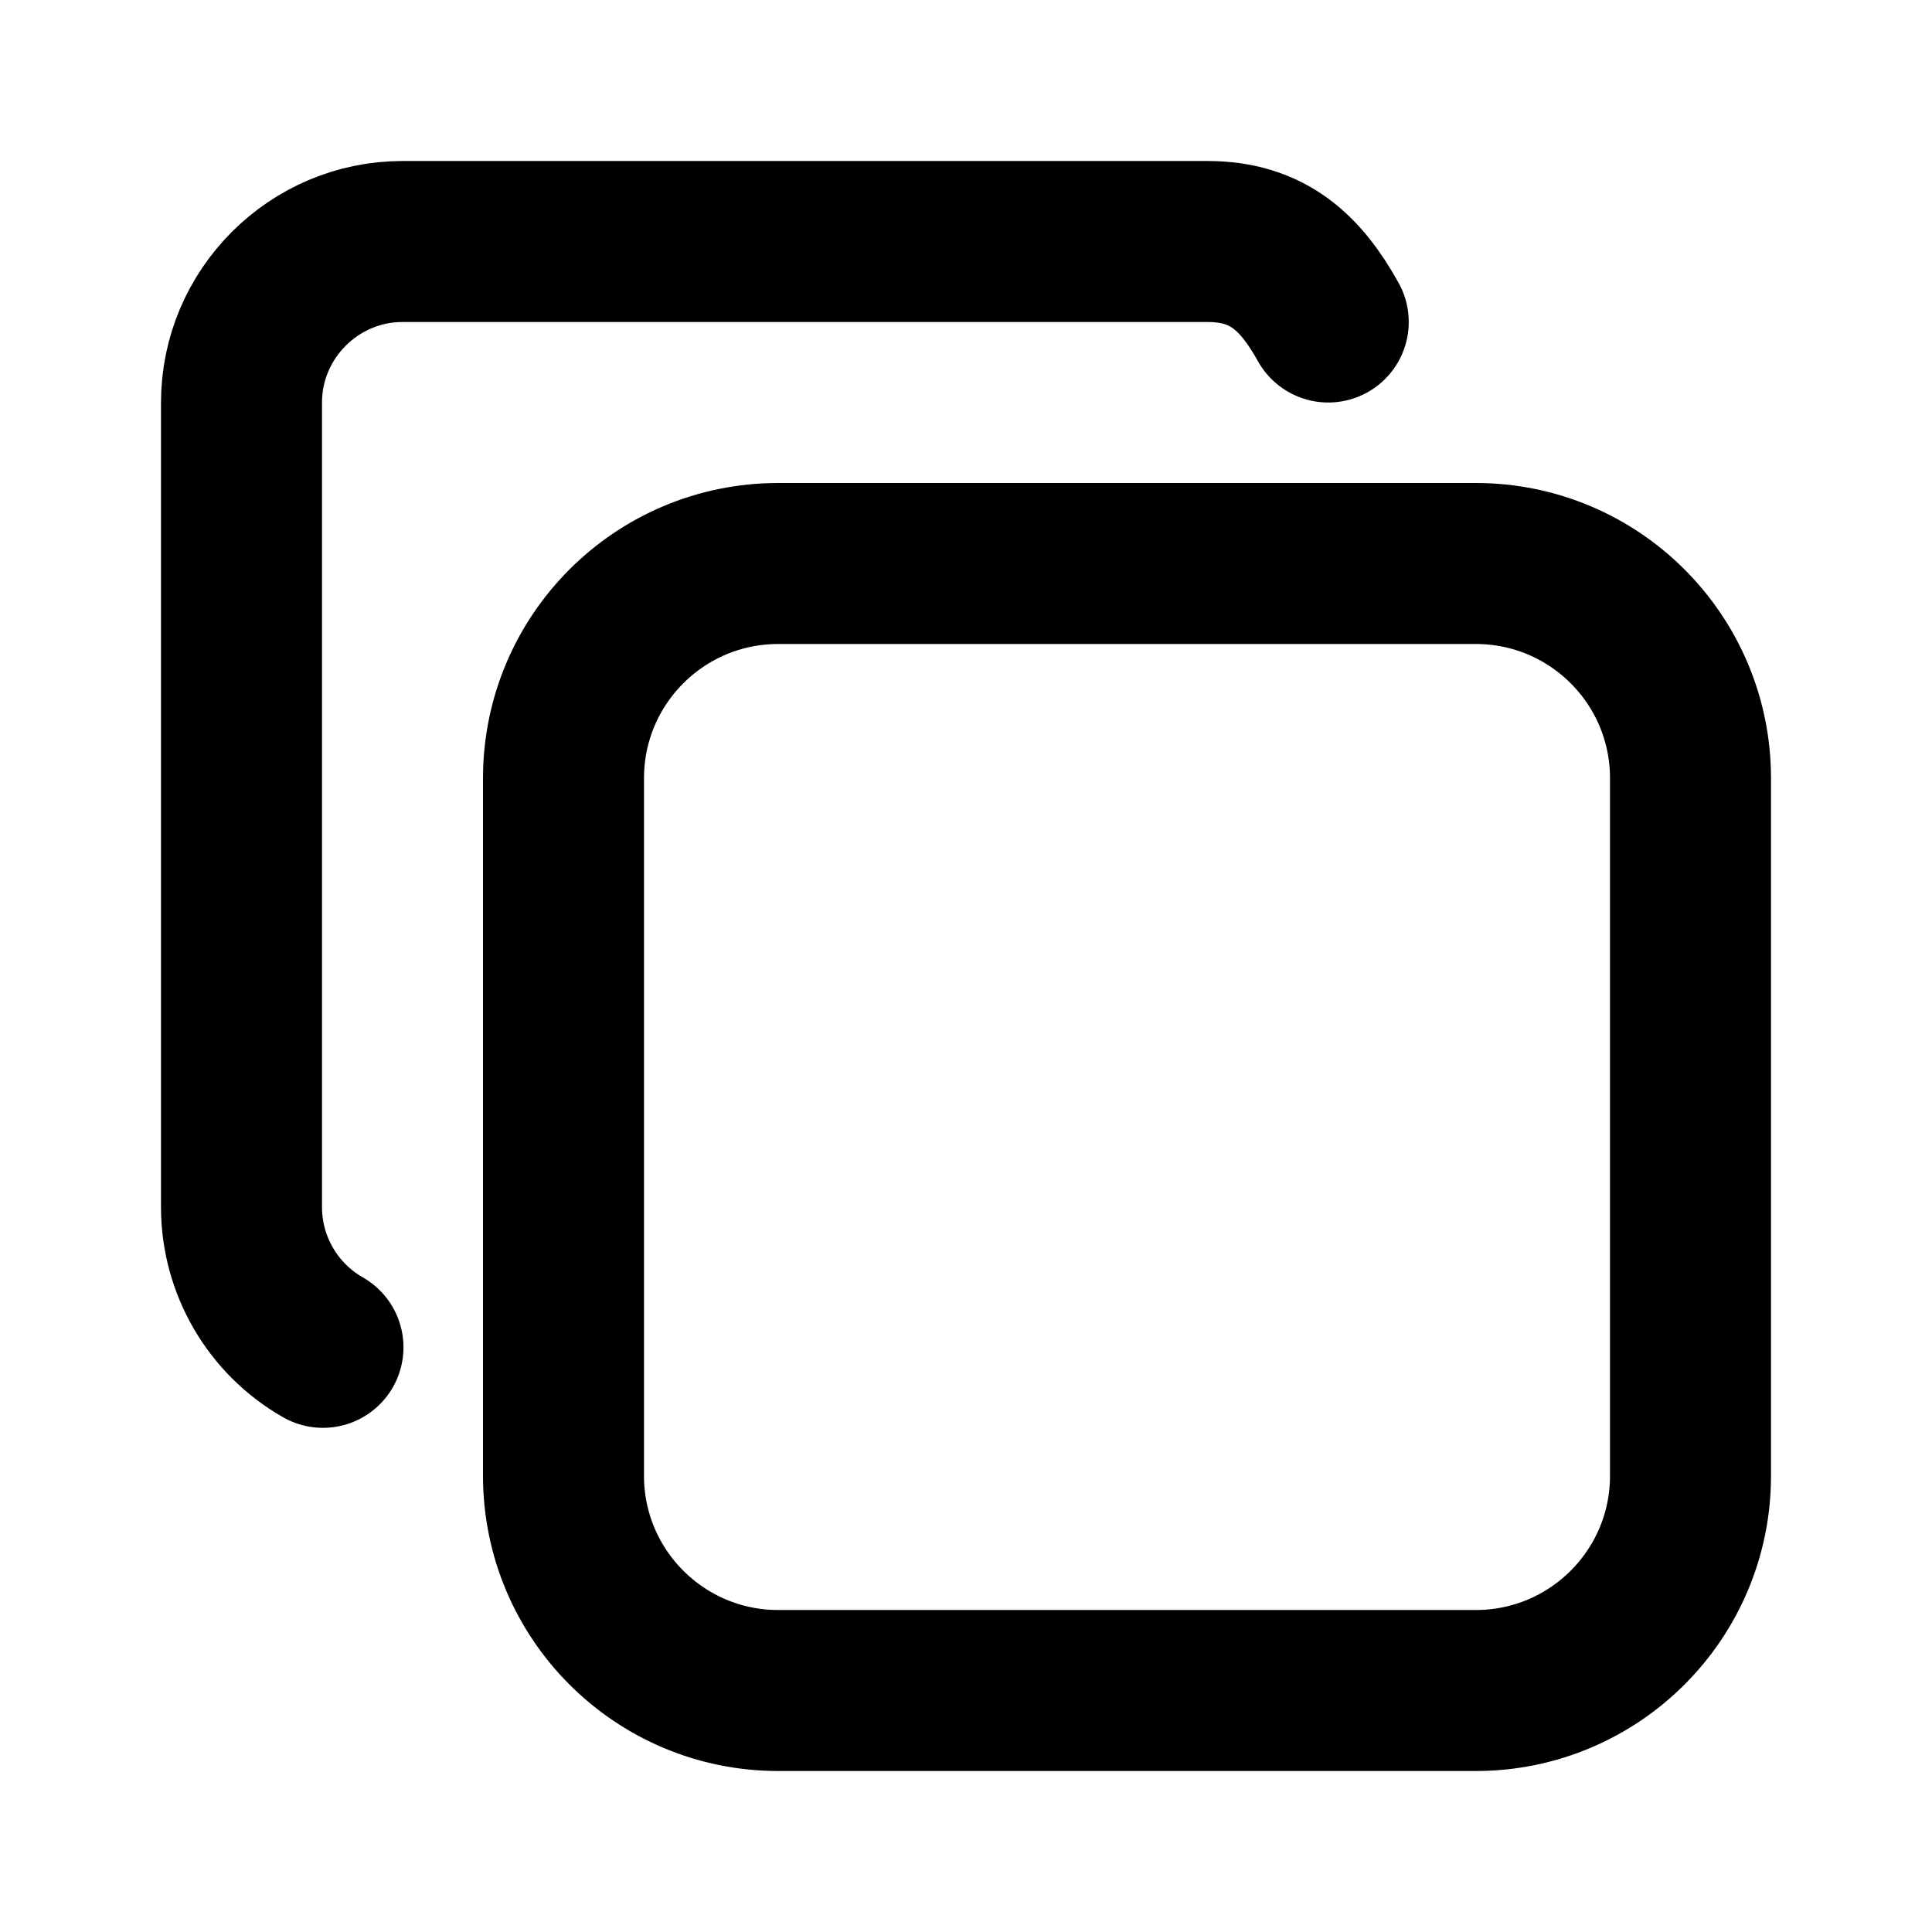
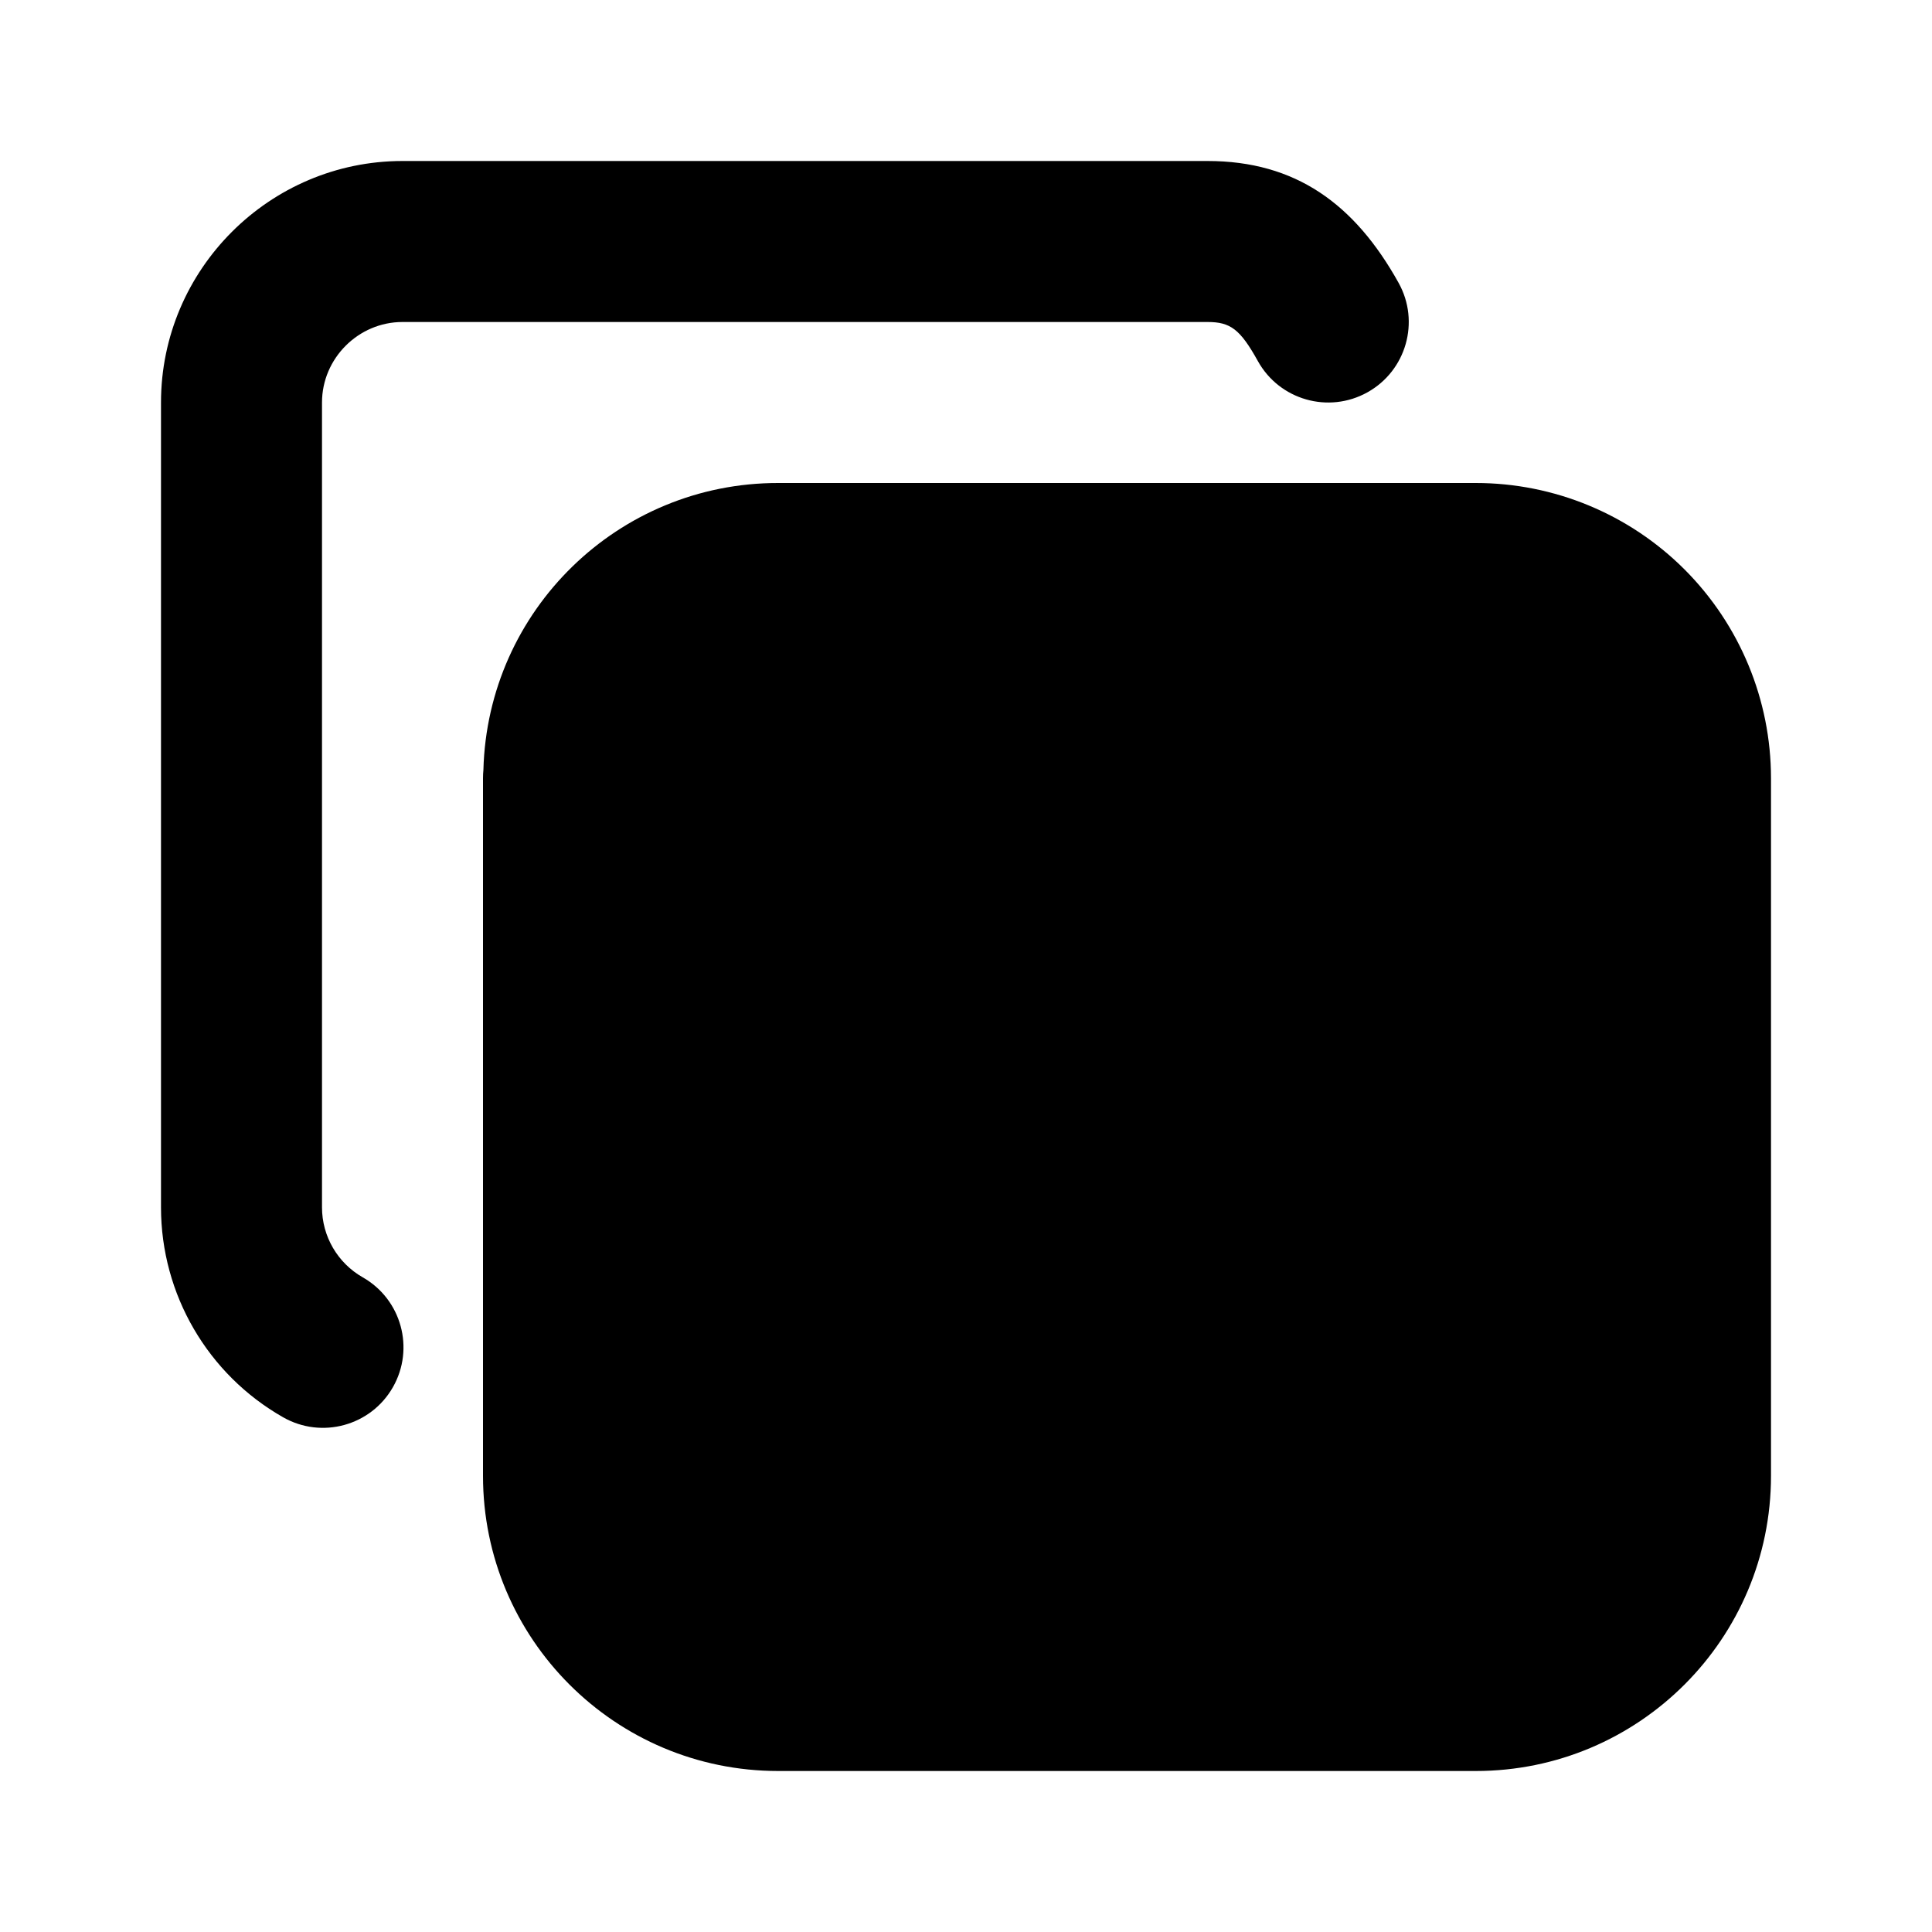
- <svg xmlns="http://www.w3.org/2000/svg" width="24" height="24" viewBox="0 0 24 24" fill="none" stroke="currentColor" stroke-width="2" stroke-linecap="round" stroke-linejoin="round" class="icon icon-tabler icons-tabler-outline icon-tabler-copy">
+ <svg xmlns="http://www.w3.org/2000/svg" width="24" height="24" viewBox="0 0 24 24" fill="currentColor" class="icon icon-tabler icons-tabler-filled icon-tabler-copy">
  <path stroke="none" d="M0 0h24v24H0z" fill="none" />
-   <path d="M7 9.667a2.667 2.667 0 0 1 2.667 -2.667h8.666a2.667 2.667 0 0 1 2.667 2.667v8.666a2.667 2.667 0 0 1 -2.667 2.667h-8.666a2.667 2.667 0 0 1 -2.667 -2.667l0 -8.666" />
-   <path d="M4.012 16.737a2.005 2.005 0 0 1 -1.012 -1.737v-10c0 -1.1 .9 -2 2 -2h10c.75 0 1.158 .385 1.5 1" />
+   <path d="M20.926 7.074a3.67 3.67 0 0 1 1.074 2.593v8.666a3.667 3.667 0 0 1 -3.667 3.667h-8.666a3.667 3.667 0 0 1 -3.667 -3.667v-8.666q 0 -.053 .005 -.102a3.66 3.66 0 0 1 3.662 -3.565h8.666c.973 0 1.905 .386 2.593 1.074" />
+   <path d="M17.374 3.514a1 1 0 1 1 -1.748 .972c-.221 -.398 -.342 -.486 -.626 -.486h-10c-.548 0 -1 .452 -1 1v9.998c0 .36 .194 .692 .507 .87a1 1 0 1 1 -.99 1.738a3 3 0 0 1 -1.517 -2.606v-10c0 -1.652 1.348 -3 3 -3h10c1.094 0 1.828 .533 2.374 1.514" />
</svg>
